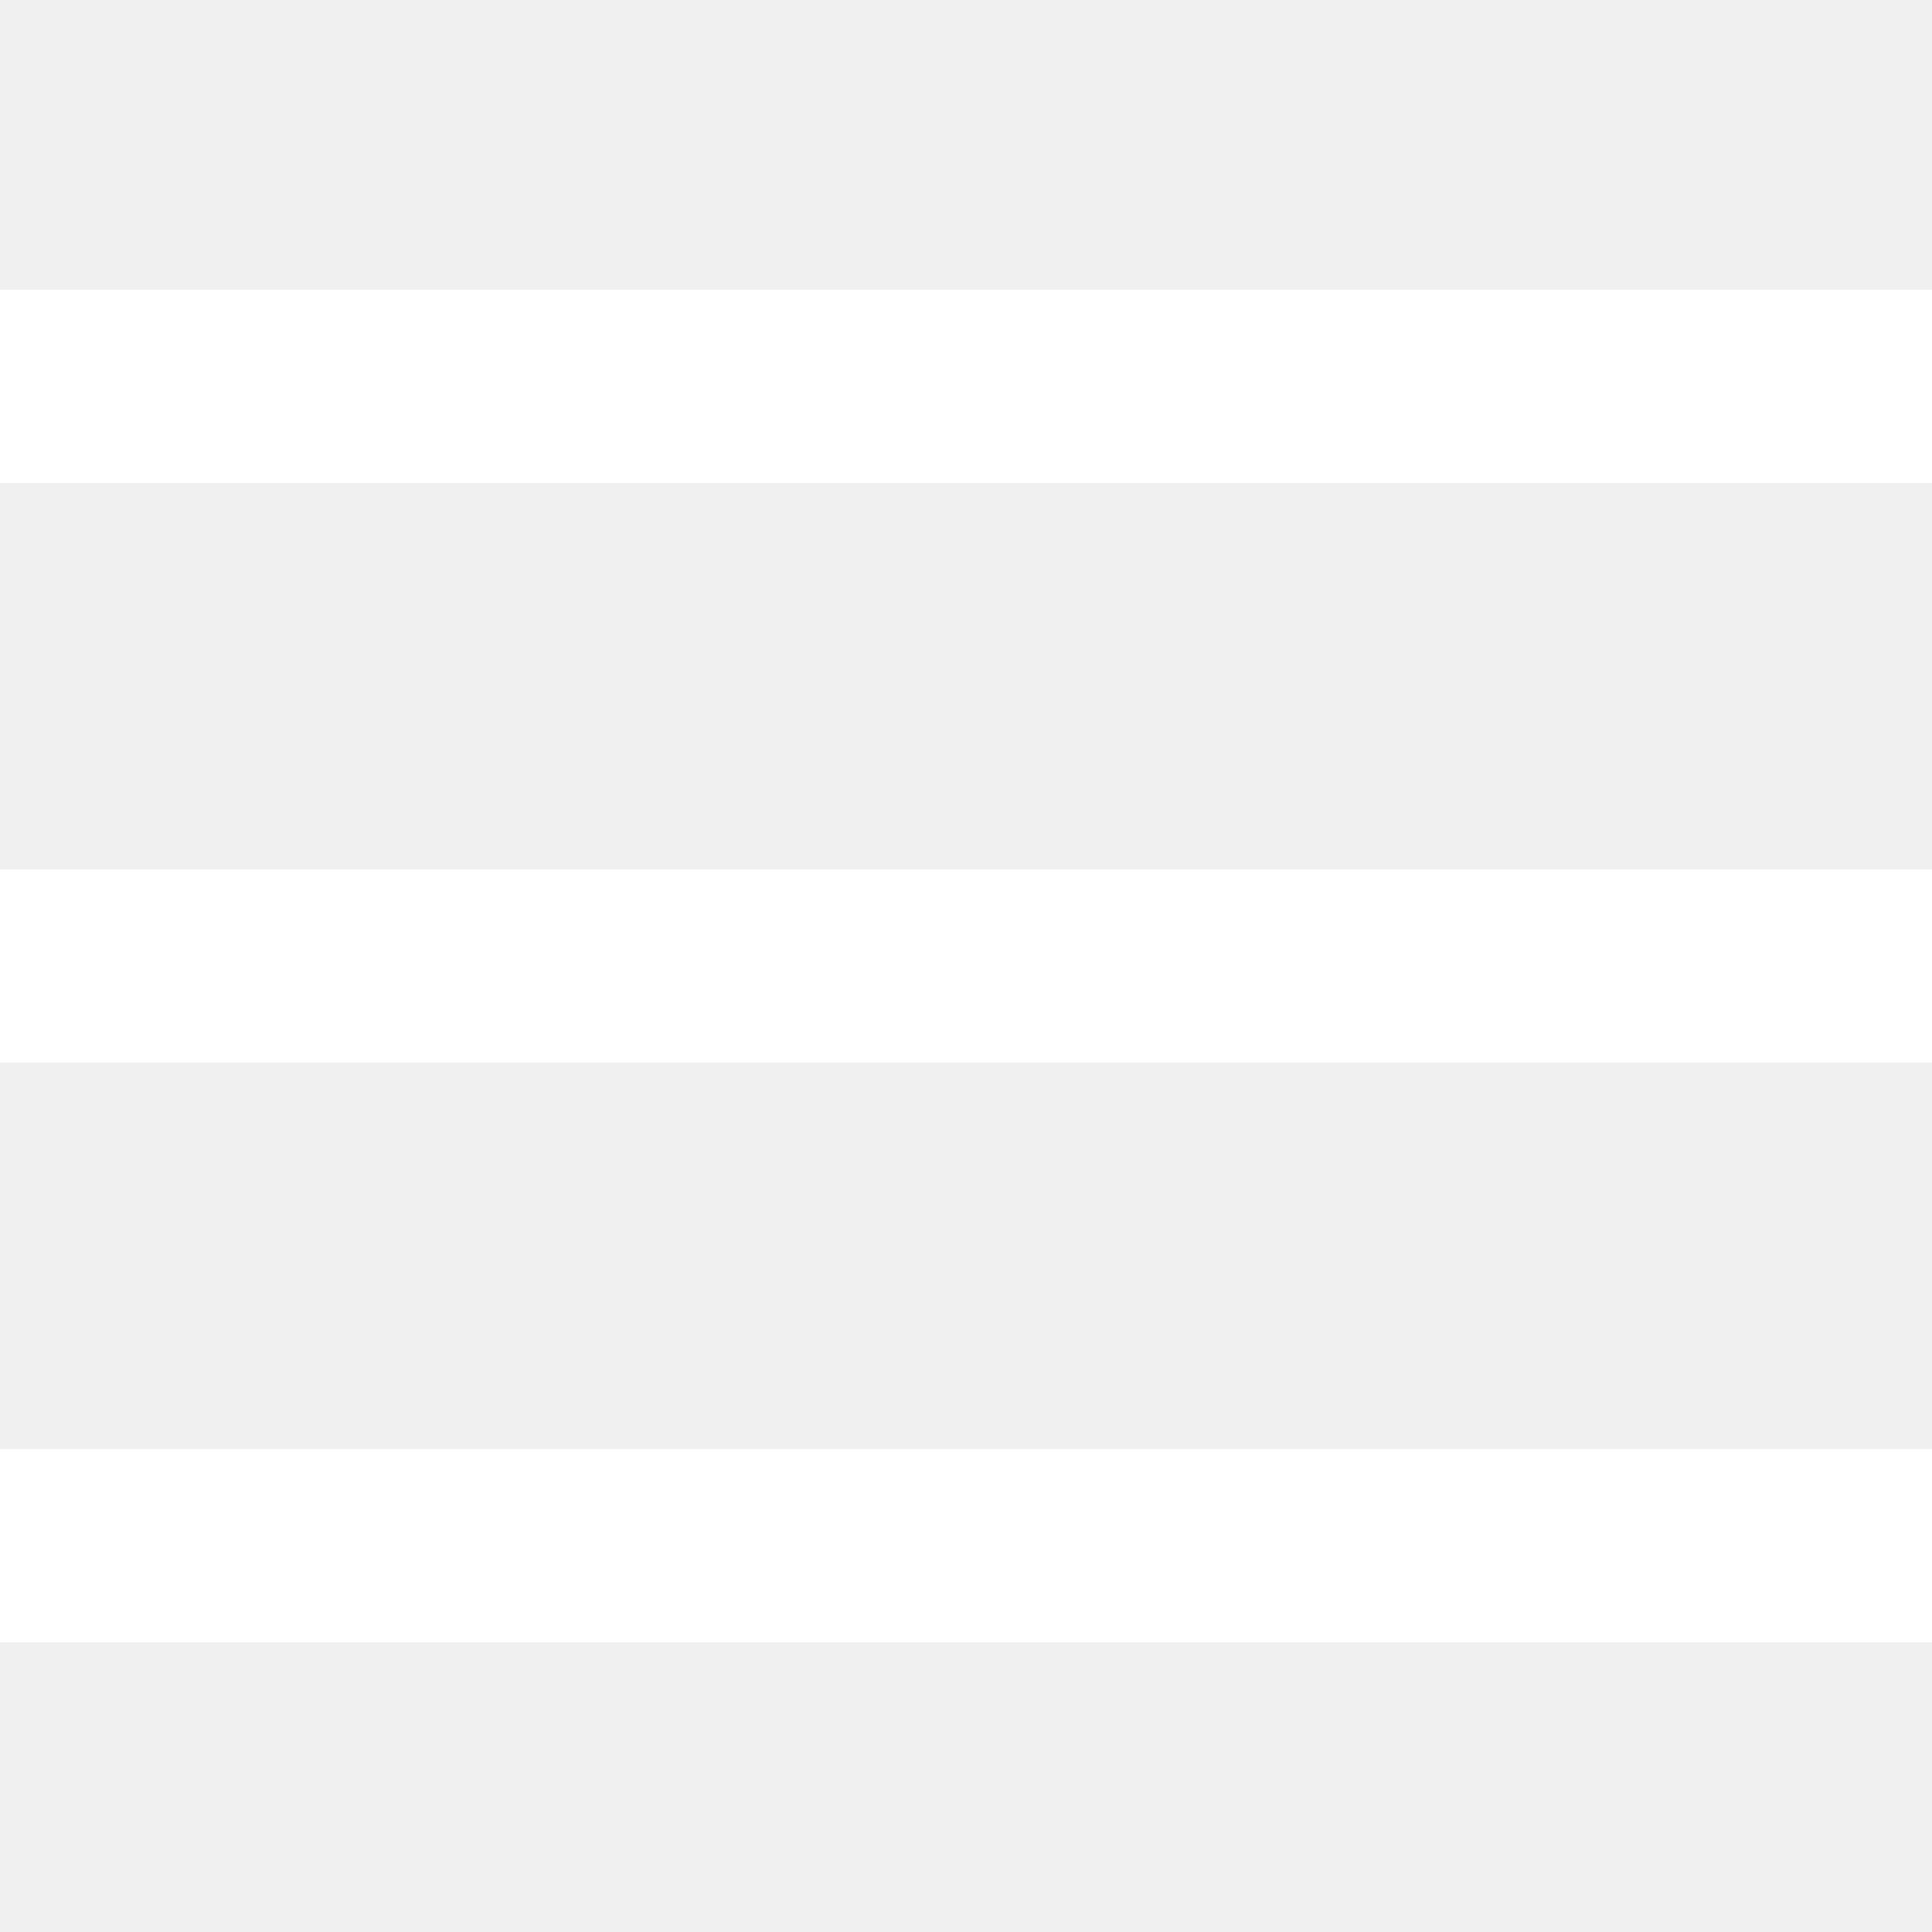
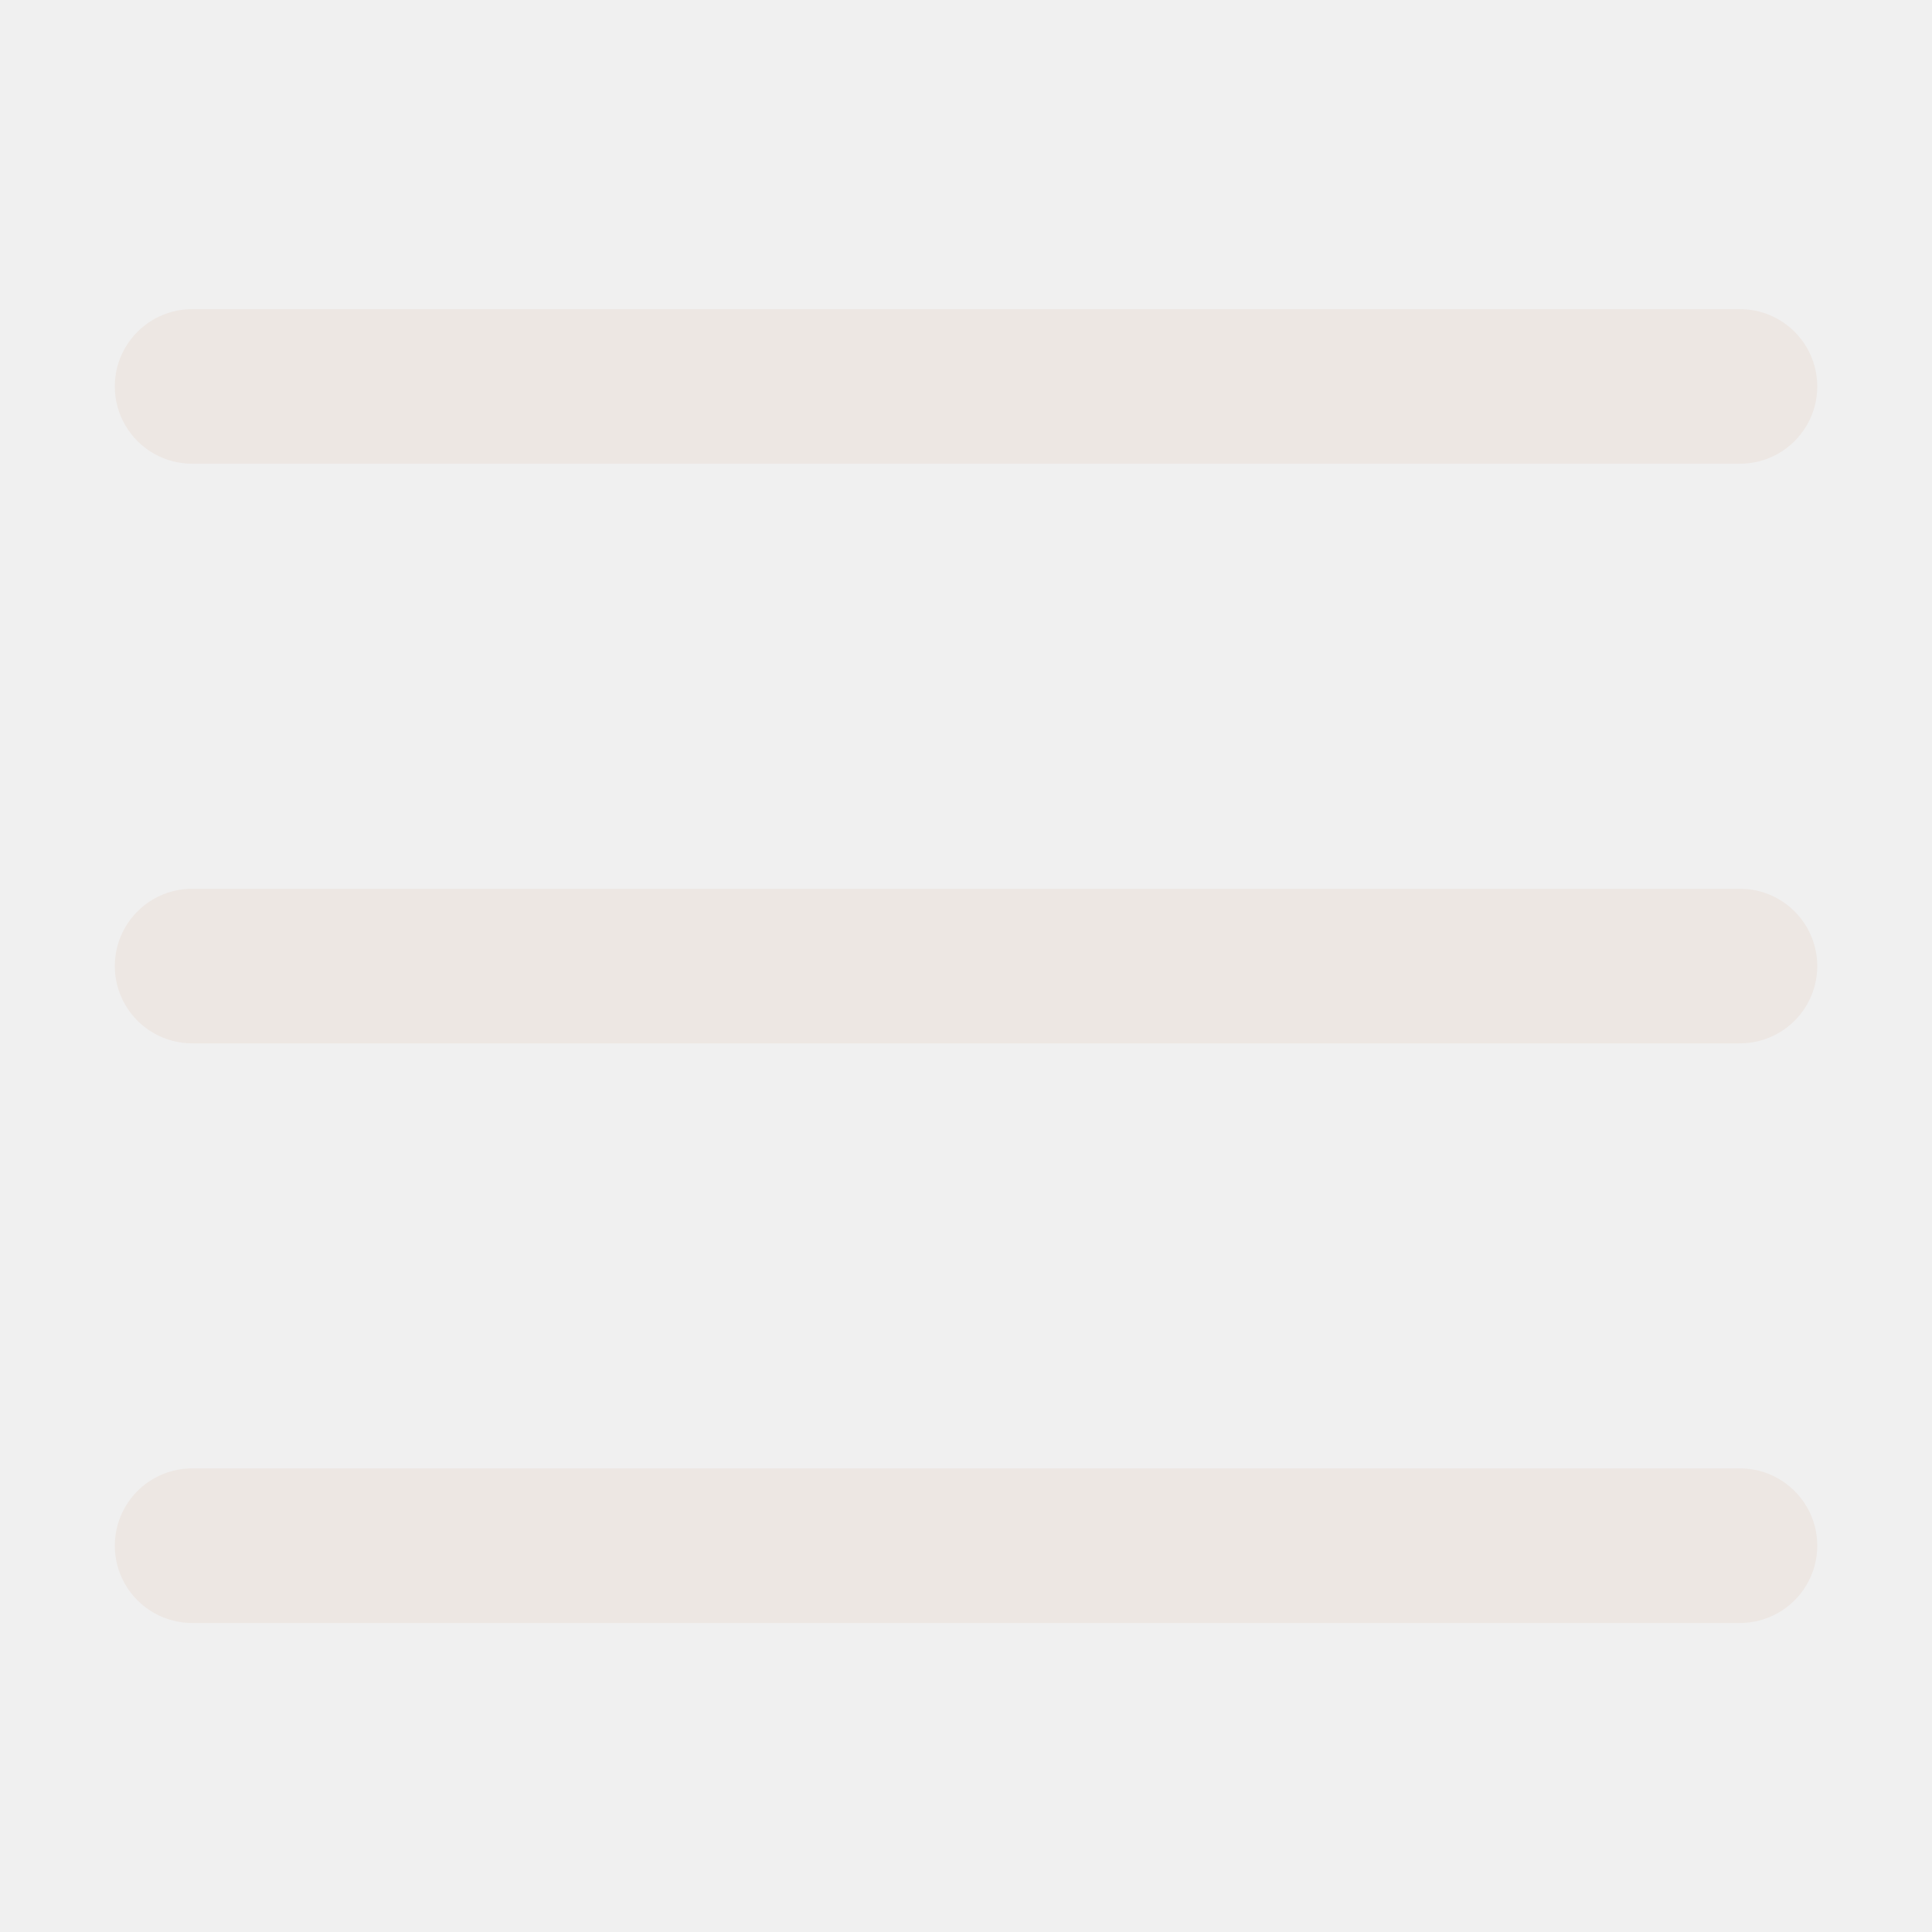
<svg xmlns="http://www.w3.org/2000/svg" viewBox="0,0,255.99,255.99" width="48px" height="48px">
-   <g fill="#ffffff" fill-rule="nonzero" stroke="none" stroke-width="1" stroke-linecap="butt" stroke-linejoin="miter" stroke-miterlimit="10" stroke-dasharray="" stroke-dashoffset="0" font-family="none" font-weight="none" font-size="none" text-anchor="none" style="mix-blend-mode: normal">
+   <g fill="#ede7e3" fill-rule="nonzero" stroke="none" stroke-width="1" stroke-linecap="butt" stroke-linejoin="miter" stroke-miterlimit="10" stroke-dasharray="" stroke-dashoffset="0" font-family="none" font-weight="none" font-size="none" text-anchor="none" style="mix-blend-mode: normal">
    <g transform="scale(5.12,5.12)">
-       <path d="M0,7.5v5h50v-5zM0,22.5v5h50v-5zM0,37.5v5h50v-5z" />
+       <path d="M5,8c-0.721,-0.01 -1.392,0.369 -1.756,0.992c-0.364,0.623 -0.364,1.394 0,2.017c0.364,0.623 1.034,1.002 1.756,0.992h40c0.721,0.01 1.392,-0.369 1.756,-0.992c0.364,-0.623 0.364,-1.394 0,-2.017c-0.364,-0.623 -1.034,-1.002 -1.756,-0.992zM5,23c-0.721,-0.01 -1.392,0.369 -1.756,0.992c-0.364,0.623 -0.364,1.394 0,2.017c0.364,0.623 1.034,1.002 1.756,0.992h40c0.721,0.01 1.392,-0.369 1.756,-0.992c0.364,-0.623 0.364,-1.394 0,-2.017c-0.364,-0.623 -1.034,-1.002 -1.756,-0.992zM5,38c-0.721,-0.01 -1.392,0.369 -1.756,0.992c-0.364,0.623 -0.364,1.394 0,2.017c0.364,0.623 1.034,1.002 1.756,0.992h40c0.721,0.01 1.392,-0.369 1.756,-0.992c0.364,-0.623 0.364,-1.394 0,-2.017c-0.364,-0.623 -1.034,-1.002 -1.756,-0.992z" />
    </g>
  </g>
</svg>
